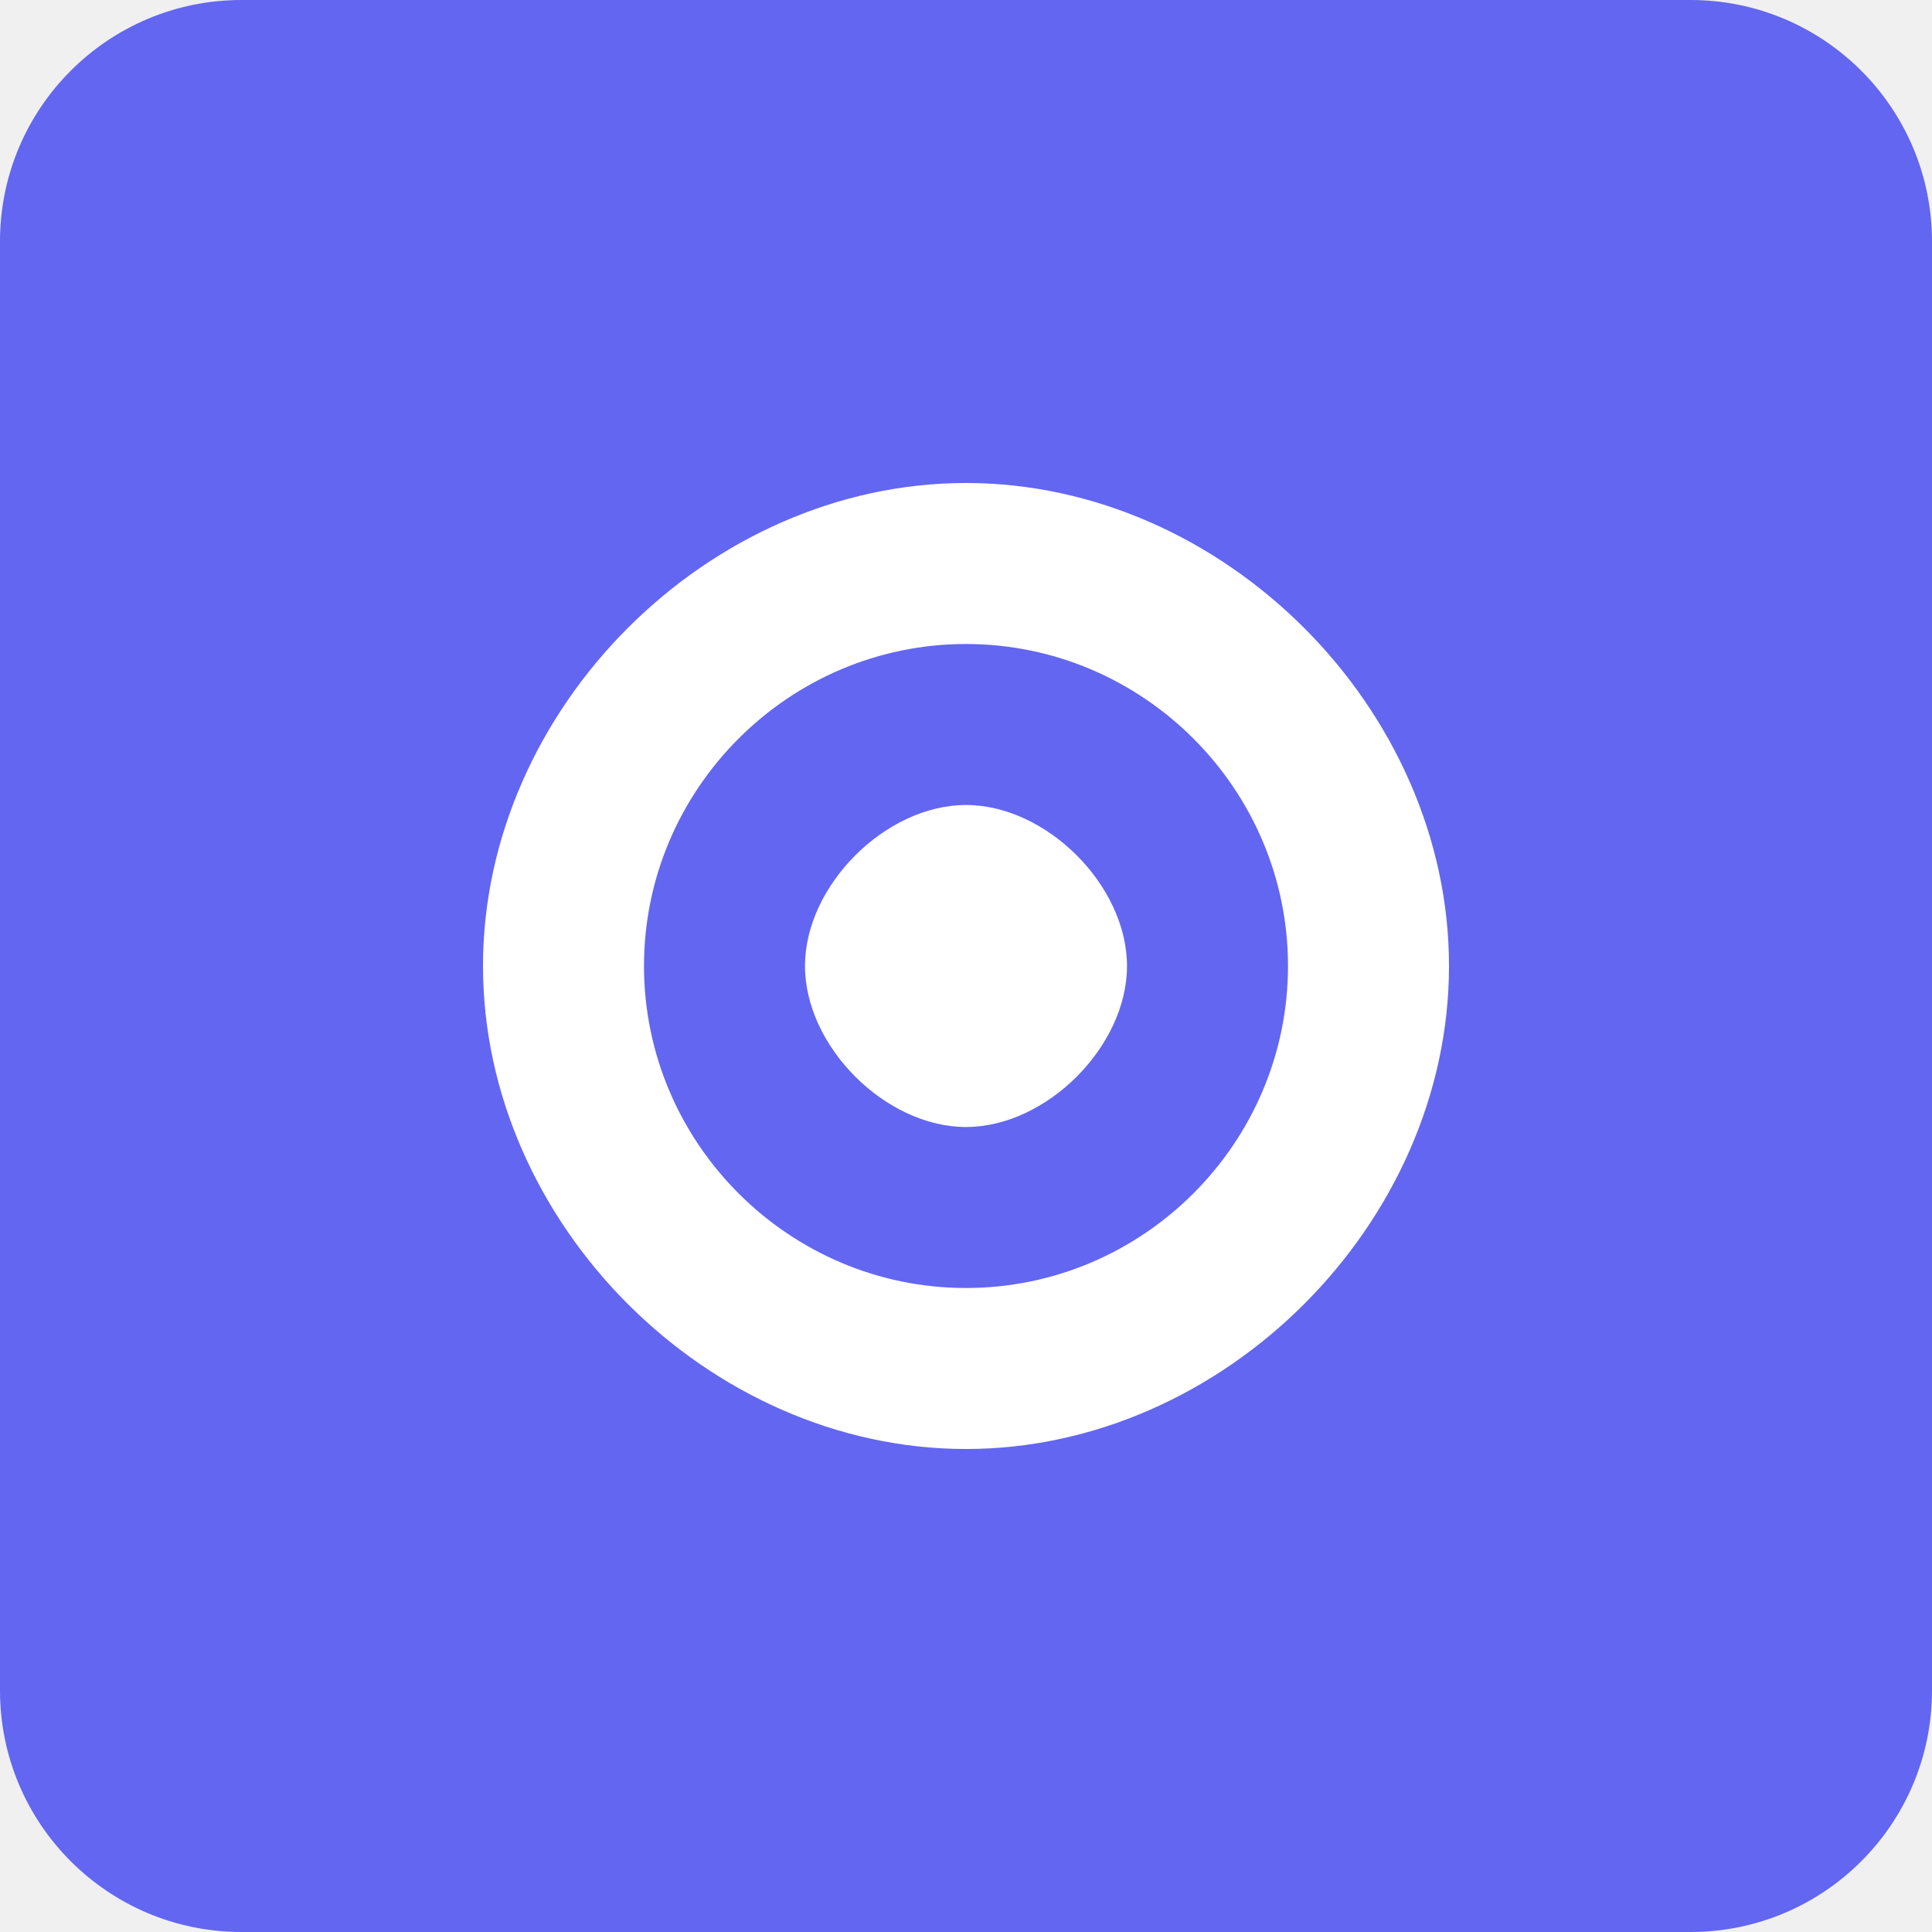
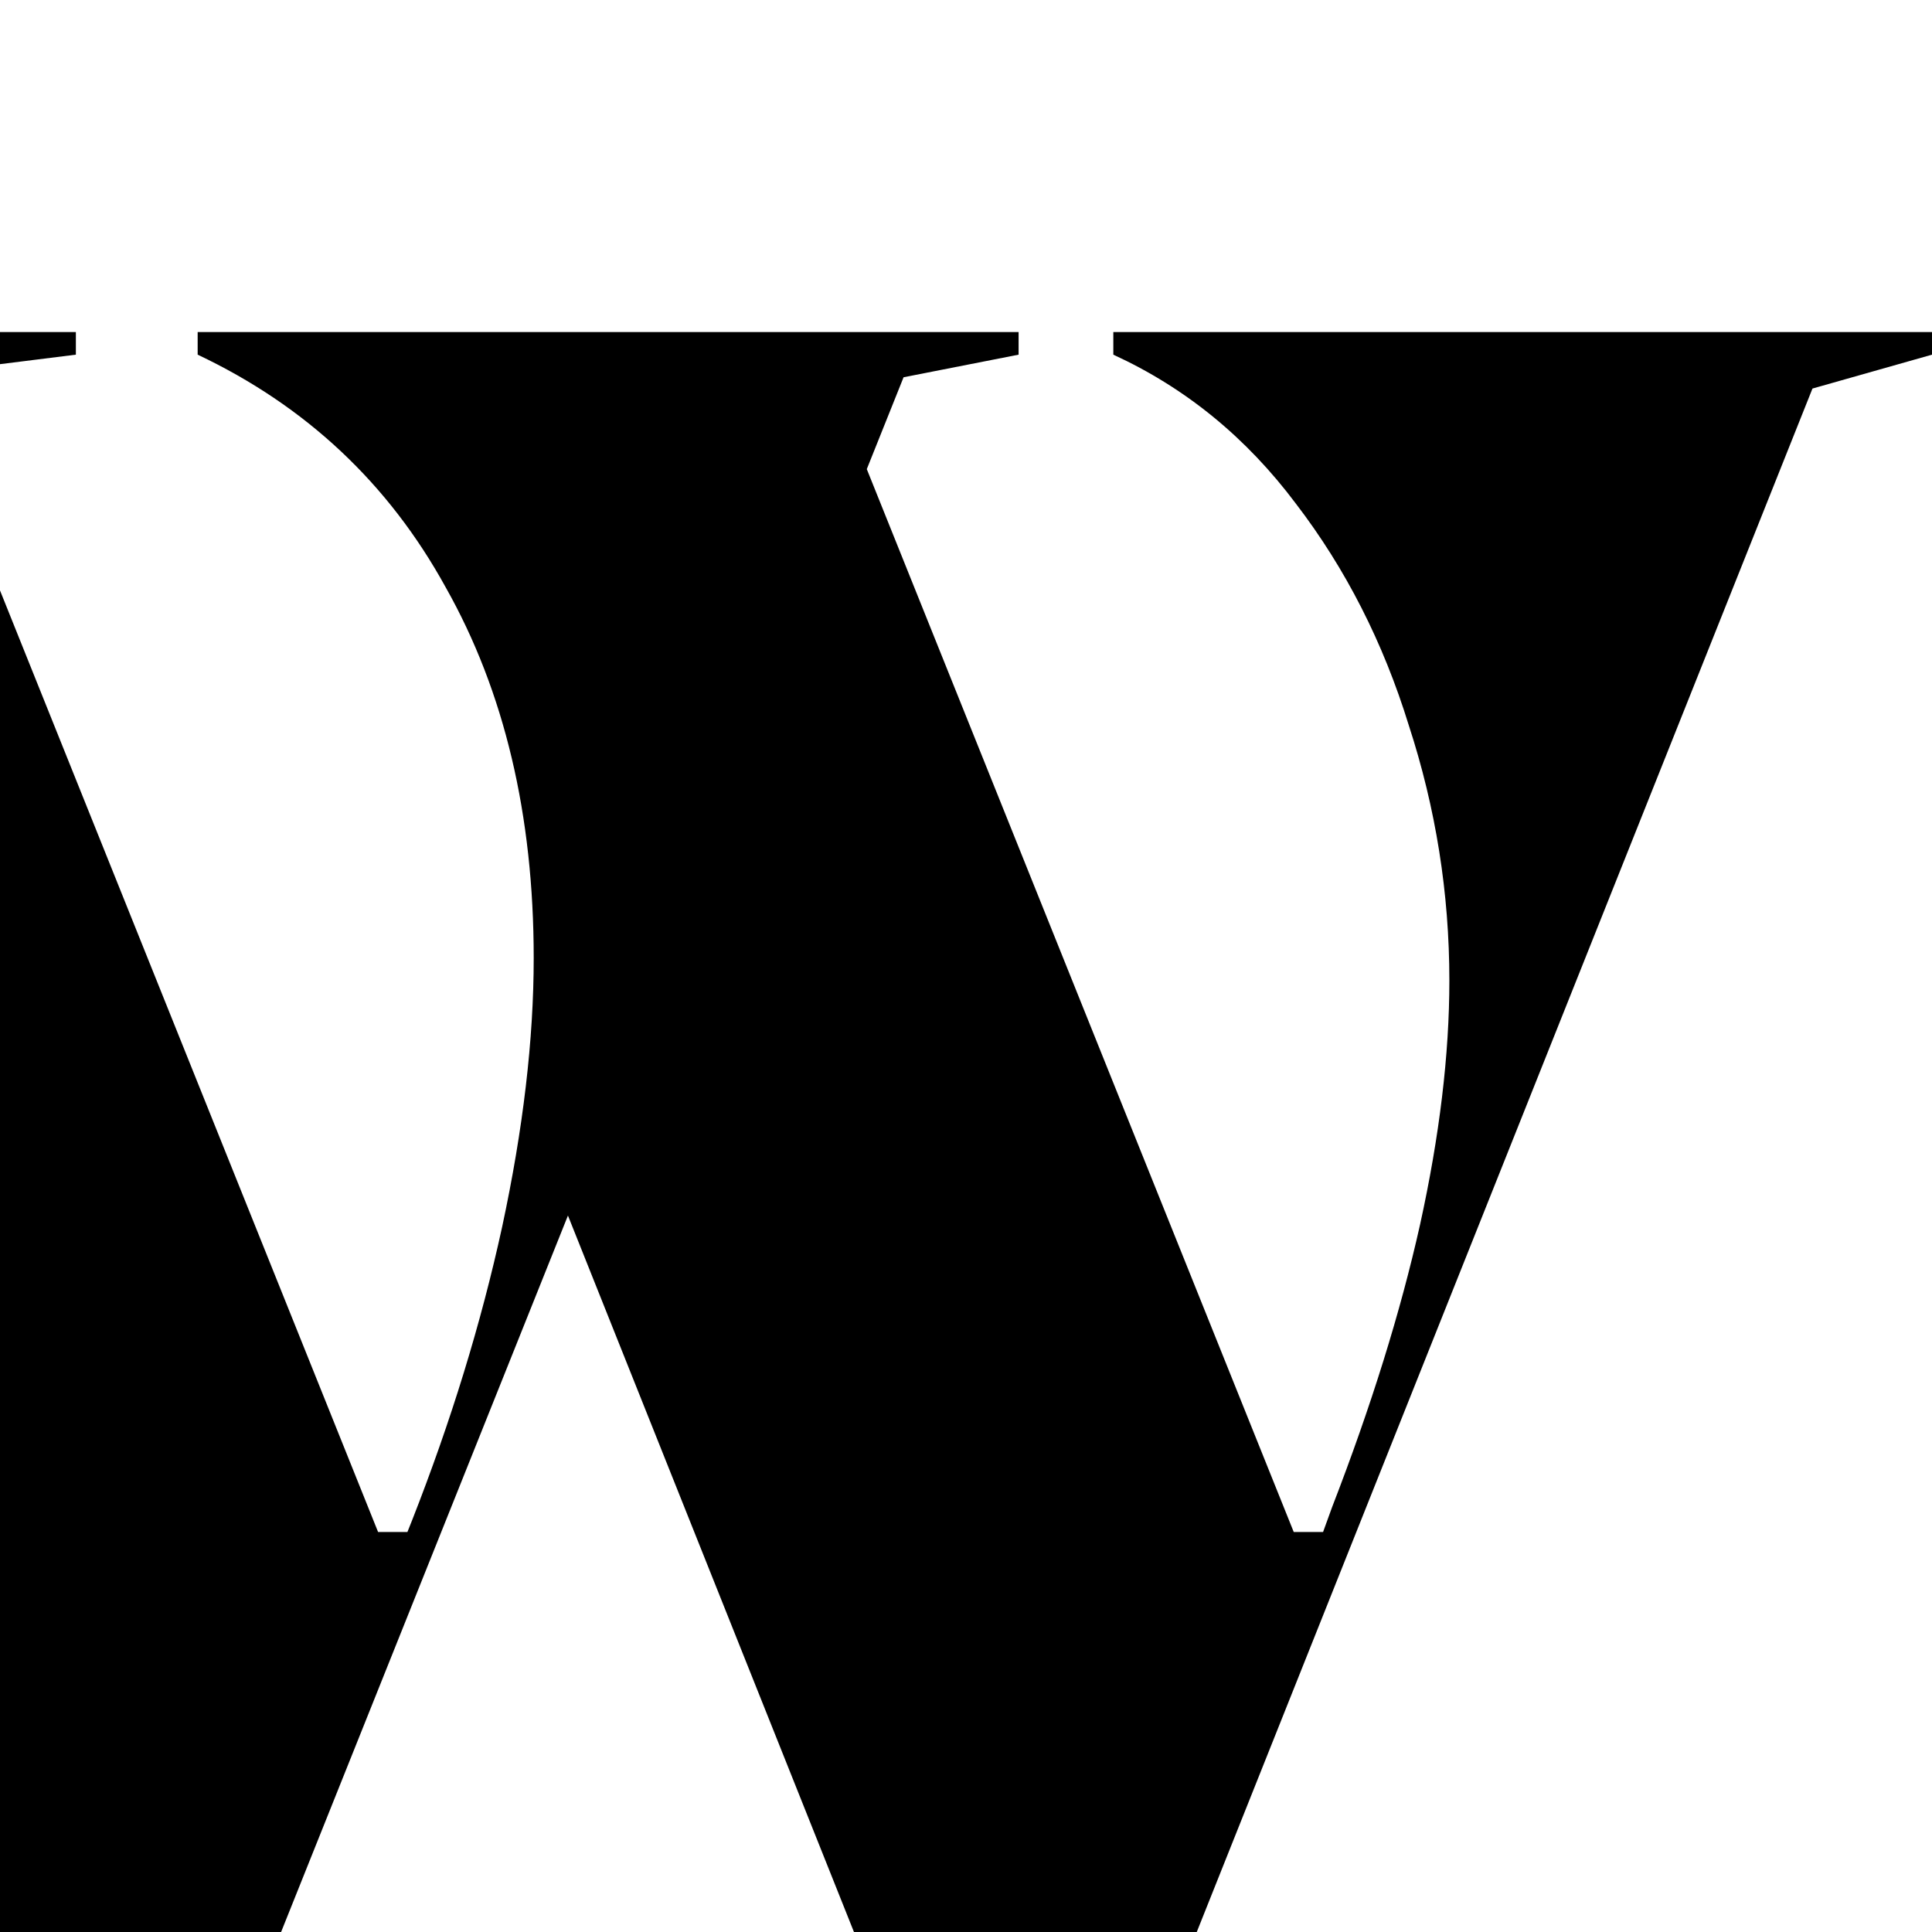
<svg xmlns="http://www.w3.org/2000/svg" width="192" height="192" viewBox="0 0 192 192" fill="none">
-   <rect width="192" height="192" rx="24" fill="#6366f1" />
-   <path d="M96 48C70.4 48 48 70.4 48 96C48 121.6 70.4 144 96 144C121.6 144 144 121.6 144 96C144 70.4 121.6 48 96 48ZM96 128C78.4 128 64 113.6 64 96C64 78.4 78.4 64 96 64C113.6 64 128 78.4 128 96C128 113.6 113.6 128 96 128Z" fill="white" />
-   <path d="M96 80C88 80 80 88 80 96C80 104 88 112 96 112C104 112 112 104 112 96C112 88 104 80 96 80Z" fill="white" />
+   <g clip-path="url(#clip0_439_66)">
+     <rect width="192" height="192" fill="white" />
+     <path d="M84.865 192L55.28 117.89L85.09 44.004L128.571 152.25H131.485L132.381 149.78C136.266 139.749 139.18 130.391 141.122 121.708C143.065 112.874 144.036 104.79 144.036 97.453C144.036 88.77 142.691 80.311 140.002 72.076C137.462 63.842 133.726 56.506 128.795 50.068C123.864 43.48 117.813 38.539 110.641 35.246V33H192V35.246L180.121 38.614L118.933 192H84.865ZM-6.132 192L-67.992 37.492L-78.75 35.246V33H7.54V35.246L-8.597 37.267L37.574 152.25H40.488L40.936 151.127C44.821 141.246 47.809 131.514 49.901 121.932C51.993 112.201 53.039 103.292 53.039 95.208C53.039 80.984 50.125 68.708 44.298 58.377C38.62 48.047 30.402 40.336 19.643 35.246V33H101.227V35.246L89.796 37.492L27.936 192H-6.132Z" fill="black" />
+   </g>
+   <defs>
+     <clipPath id="clip0_439_66">
+       <rect width="192" height="192" fill="white" />
+     </clipPath>
+   </defs>
</svg>
